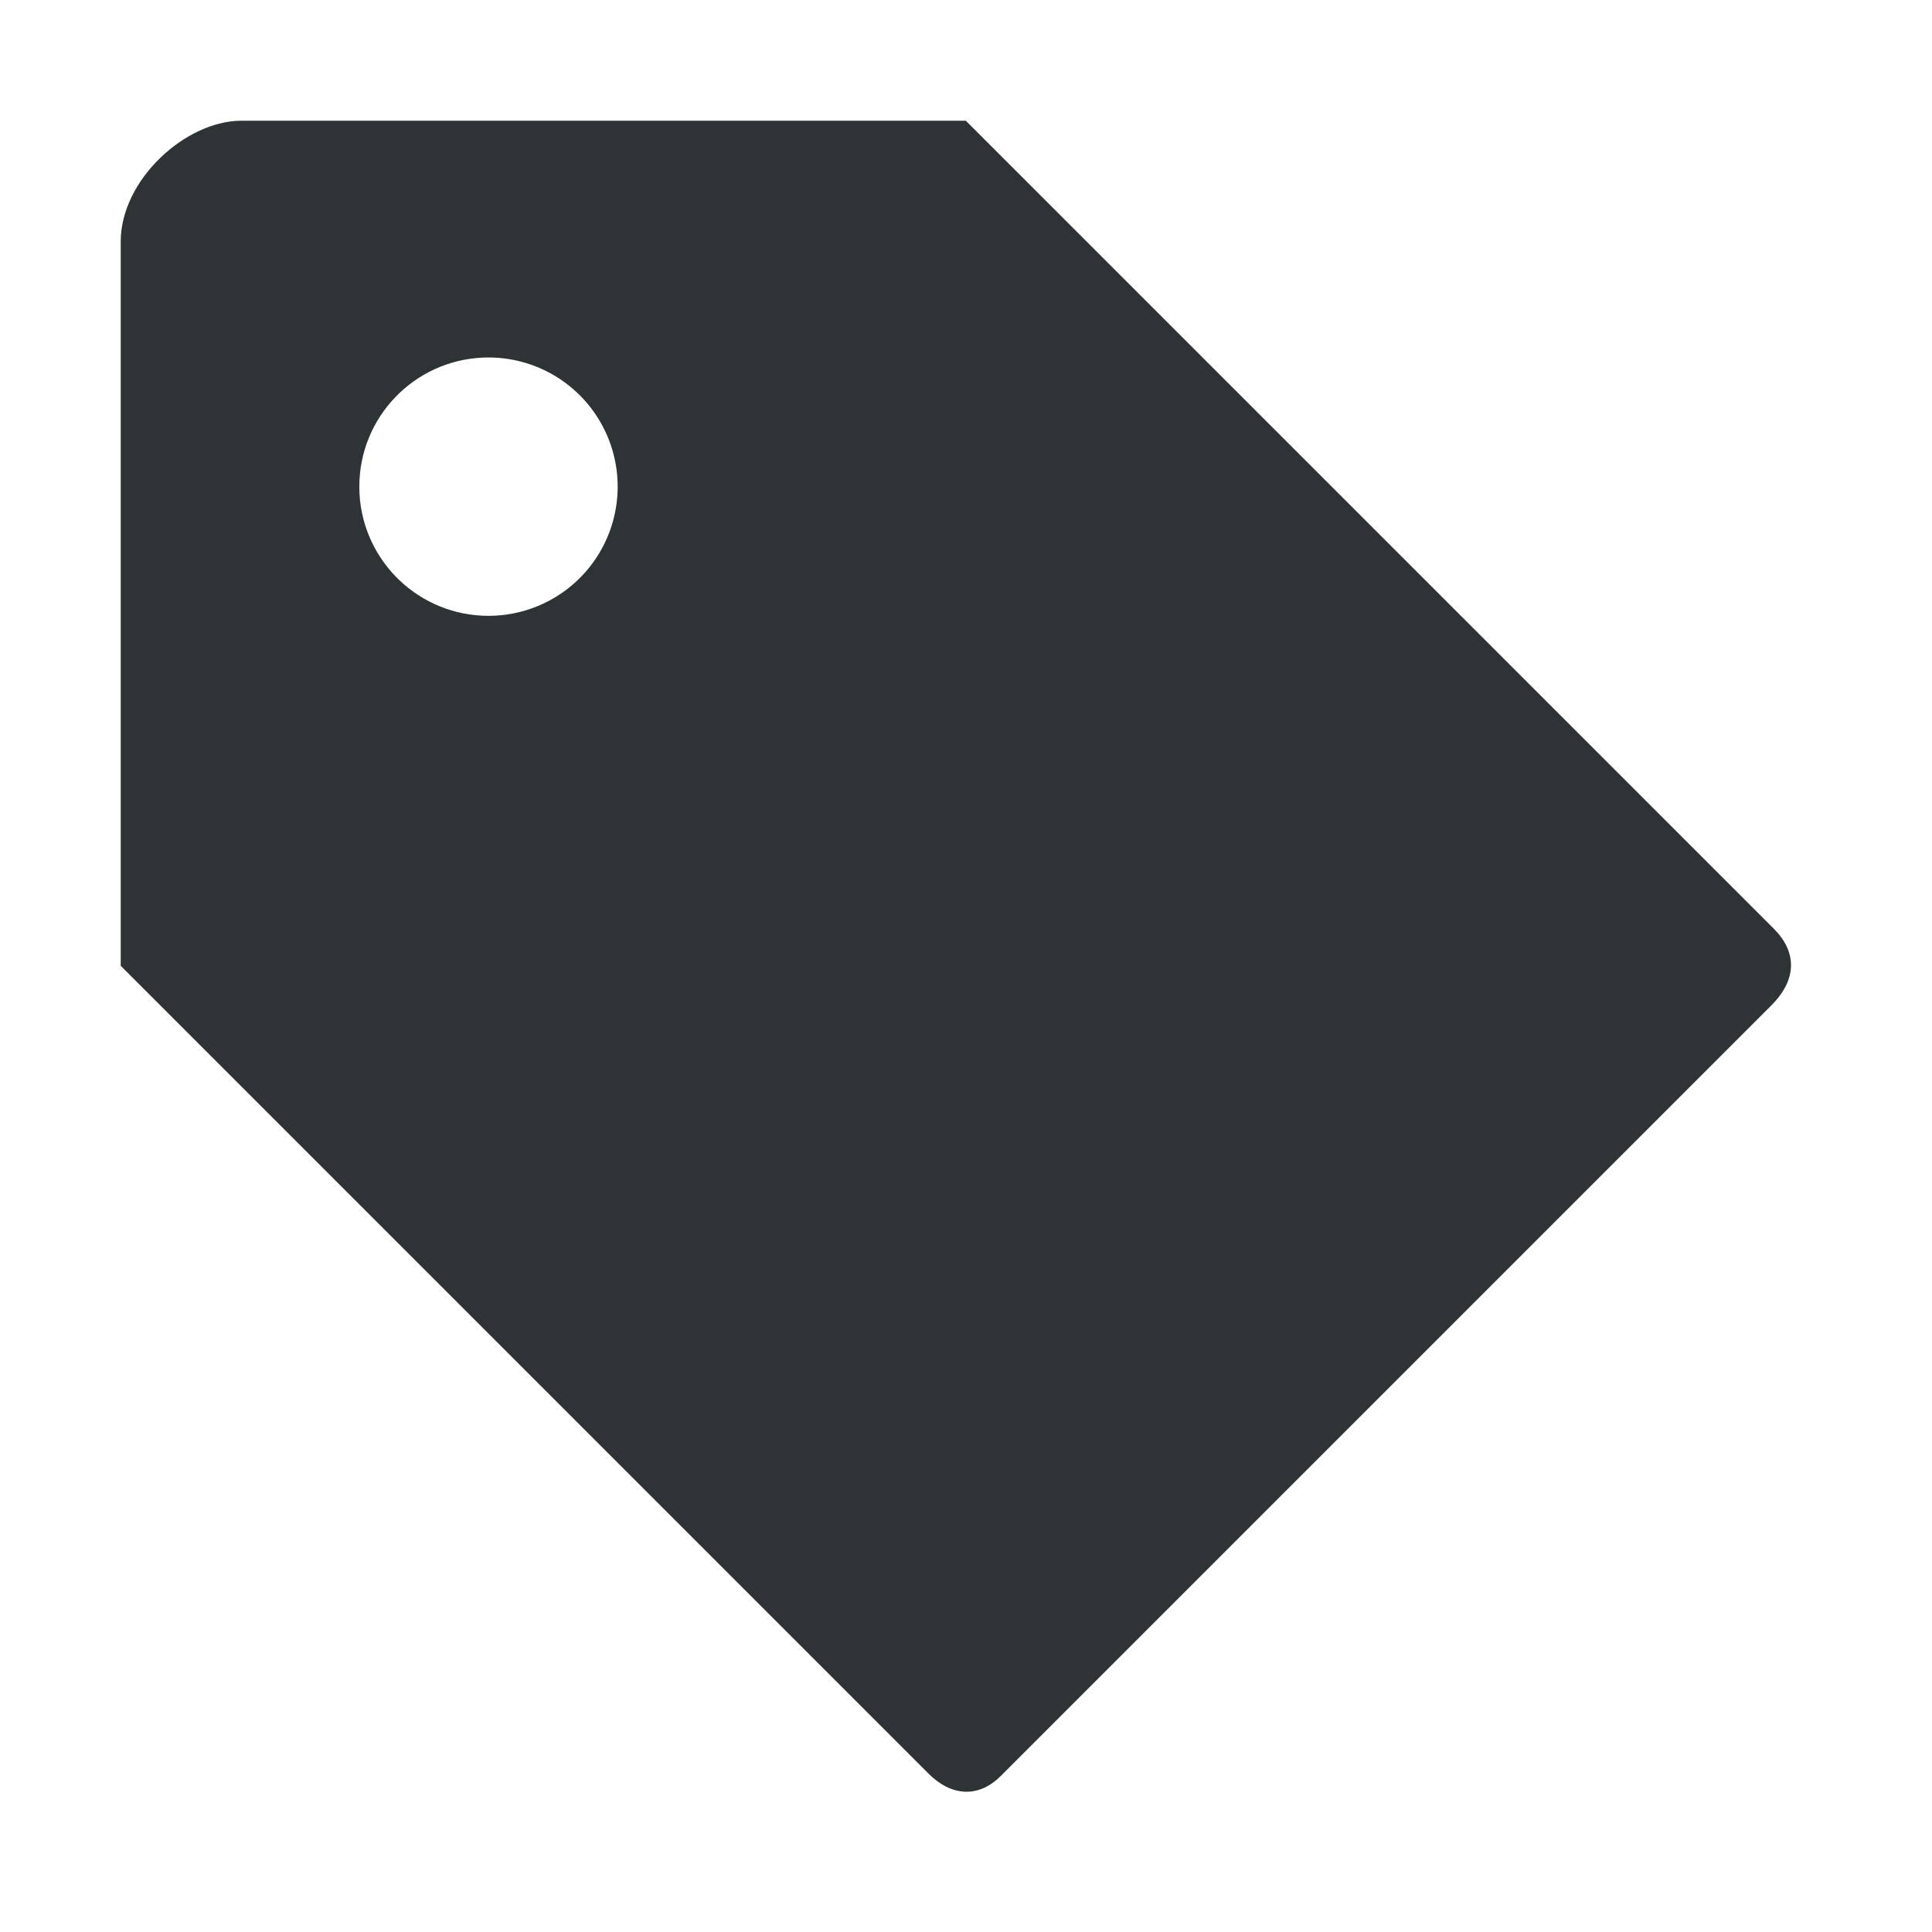
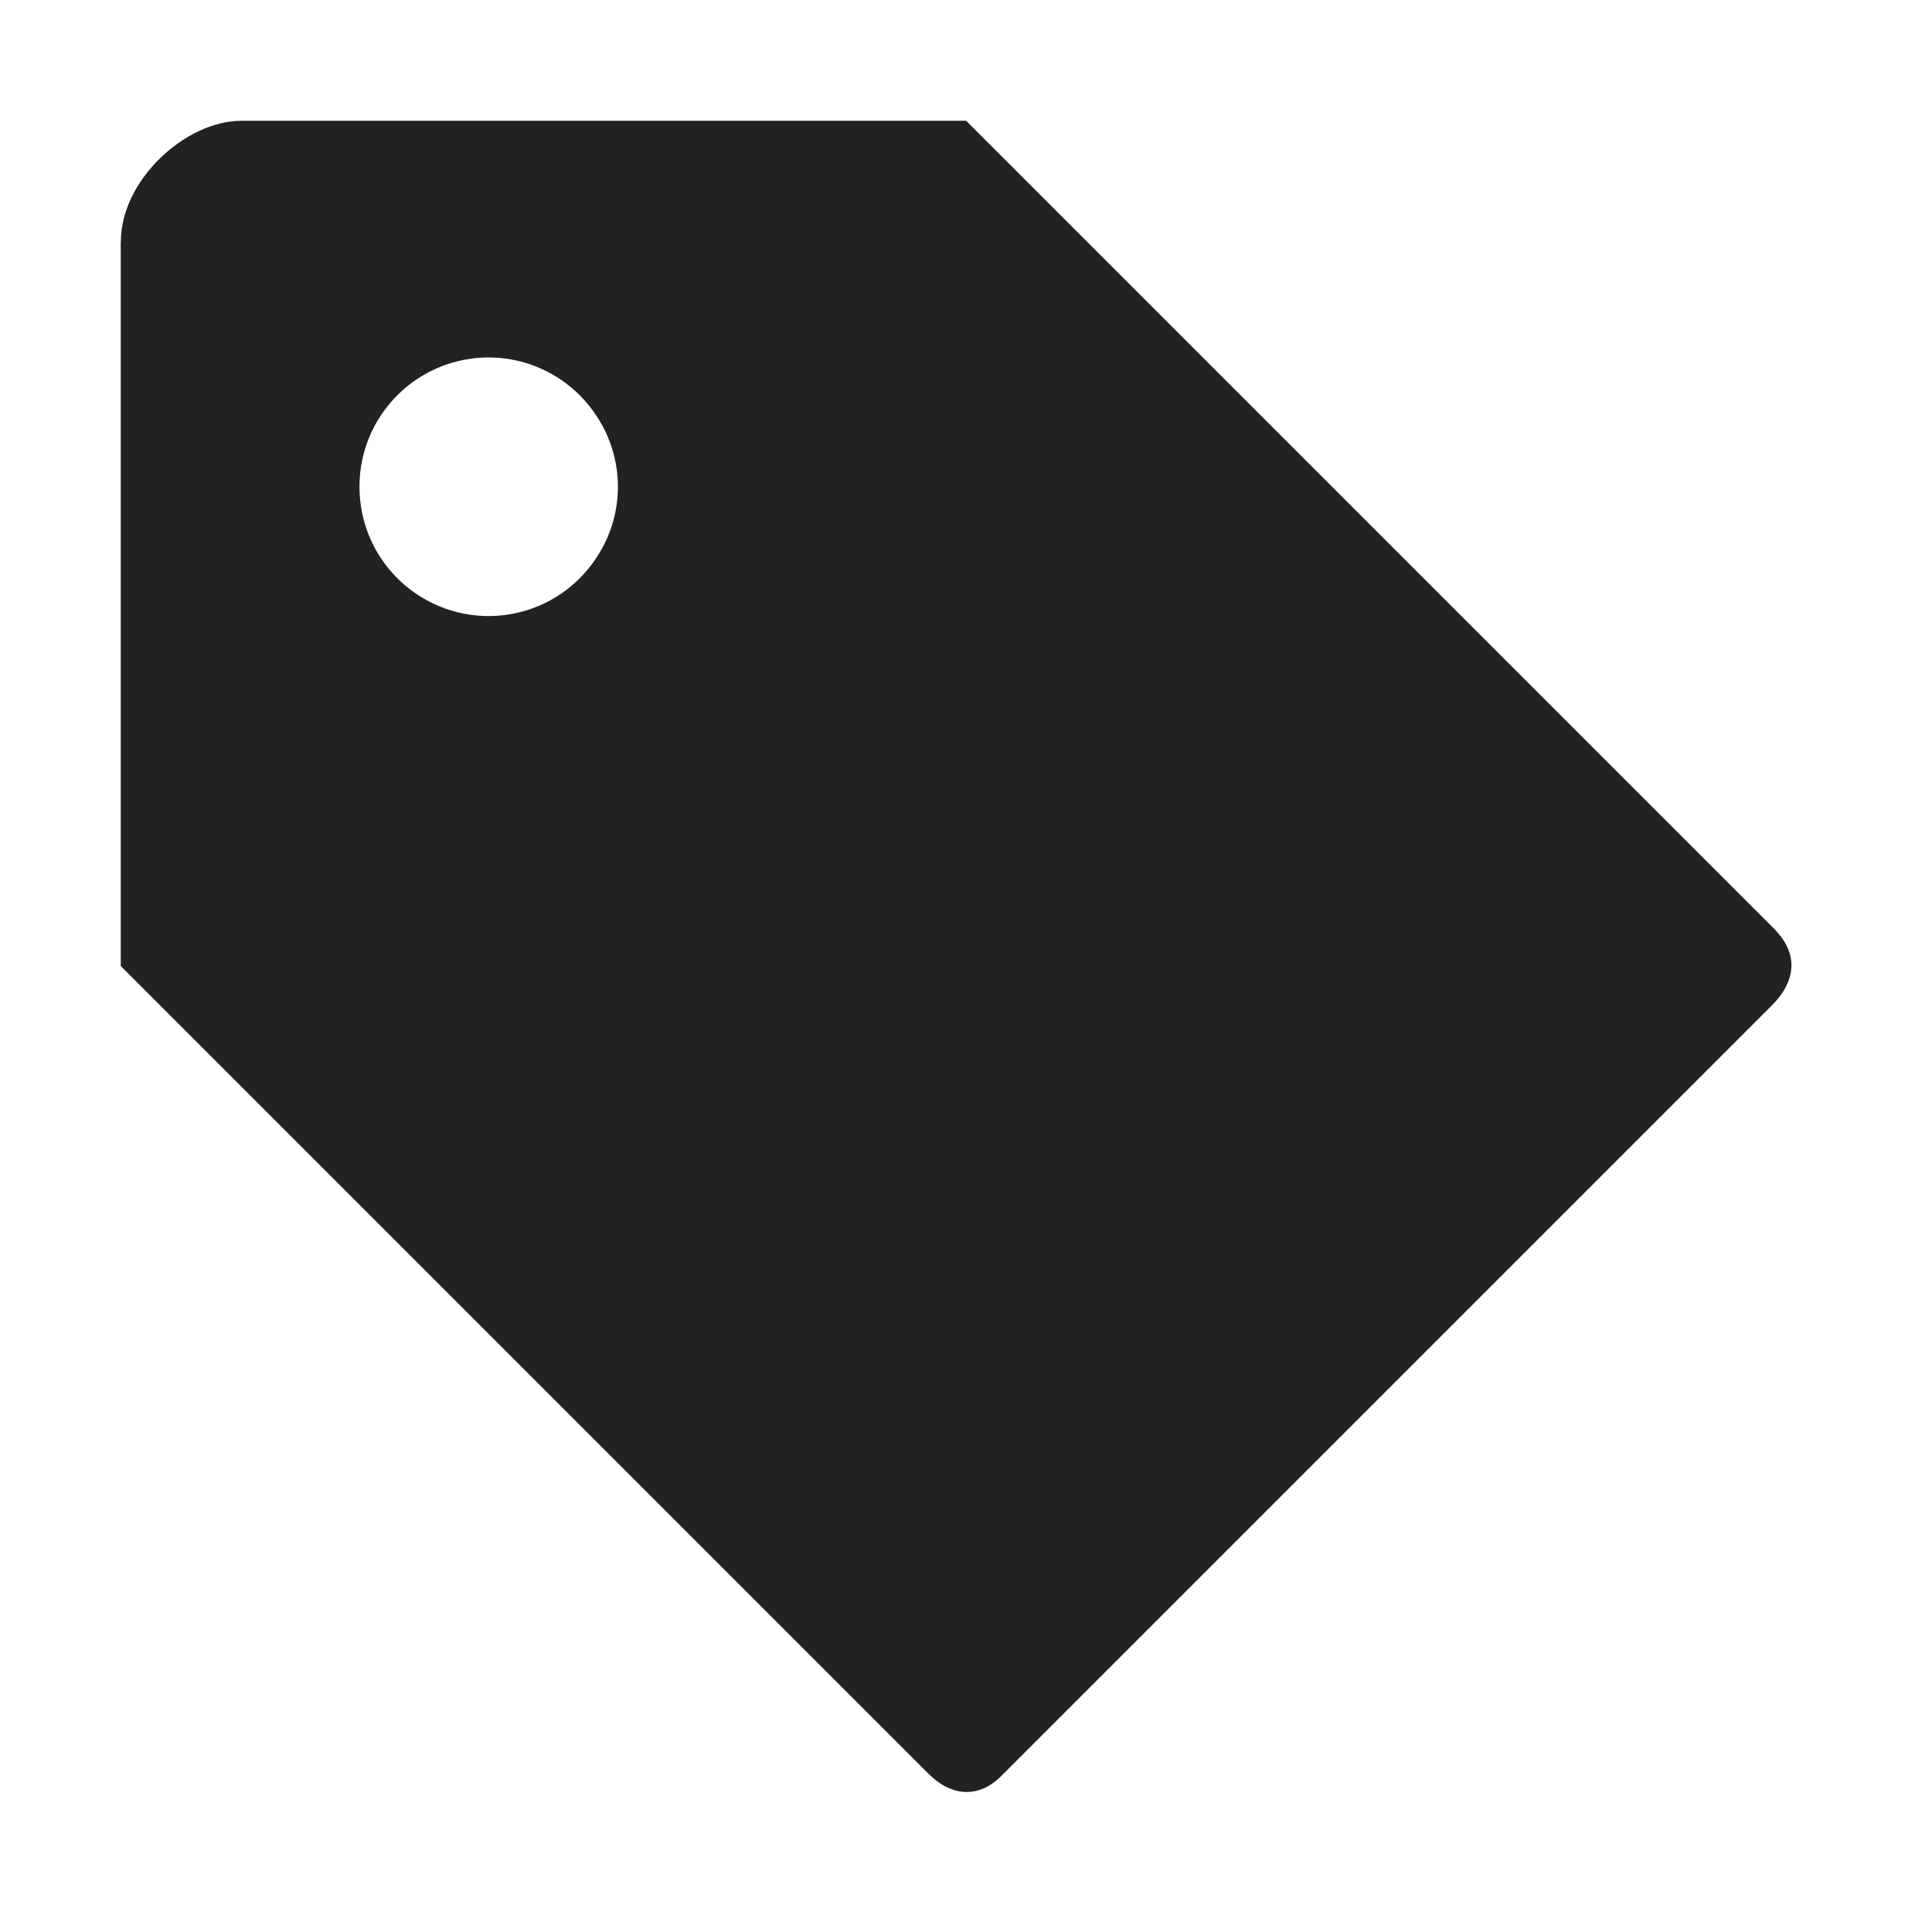
- <svg xmlns="http://www.w3.org/2000/svg" width="16.003" height="16">
-   <path style="vector-effect:none;fill:#2e3436;fill-opacity:1;stroke:none;stroke-width:.524;stroke-linecap:butt;stroke-linejoin:bevel;stroke-miterlimit:4;stroke-dasharray:.524,1.049;stroke-dashoffset:0;stroke-opacity:.949;marker:none;marker-start:none;marker-mid:none;marker-end:none;paint-order:normal" d="M1 2v6l6.691 6.691c.188.188.413.205.598.02l6.383-6.383c.221-.221.207-.45.02-.636L8 1H2c-.464 0-1 .491-1 1Zm3 .962A1.07 1.07 0 1 1 4 5.1a1.07 1.07 0 0 1 0-2.138Z" />
+ <svg xmlns="http://www.w3.org/2000/svg" height="16px" viewBox="0 0 16 16" width="16px">
+   <path d="m 1 2 v 6 l 6.691 6.691 c 0.188 0.188 0.414 0.203 0.598 0.02 l 6.383 -6.383 c 0.223 -0.223 0.207 -0.449 0.02 -0.637 l -6.691 -6.691 h -6 c -0.465 0 -1 0.492 -1 1 z m 3 0.961 c 0.395 -0.016 0.762 0.184 0.965 0.523 c 0.203 0.336 0.203 0.758 0 1.094 c -0.203 0.34 -0.57 0.539 -0.965 0.523 c -0.574 -0.027 -1.023 -0.496 -1.023 -1.07 s 0.449 -1.043 1.023 -1.07 z m 0 0" fill="#222222" />
</svg>
